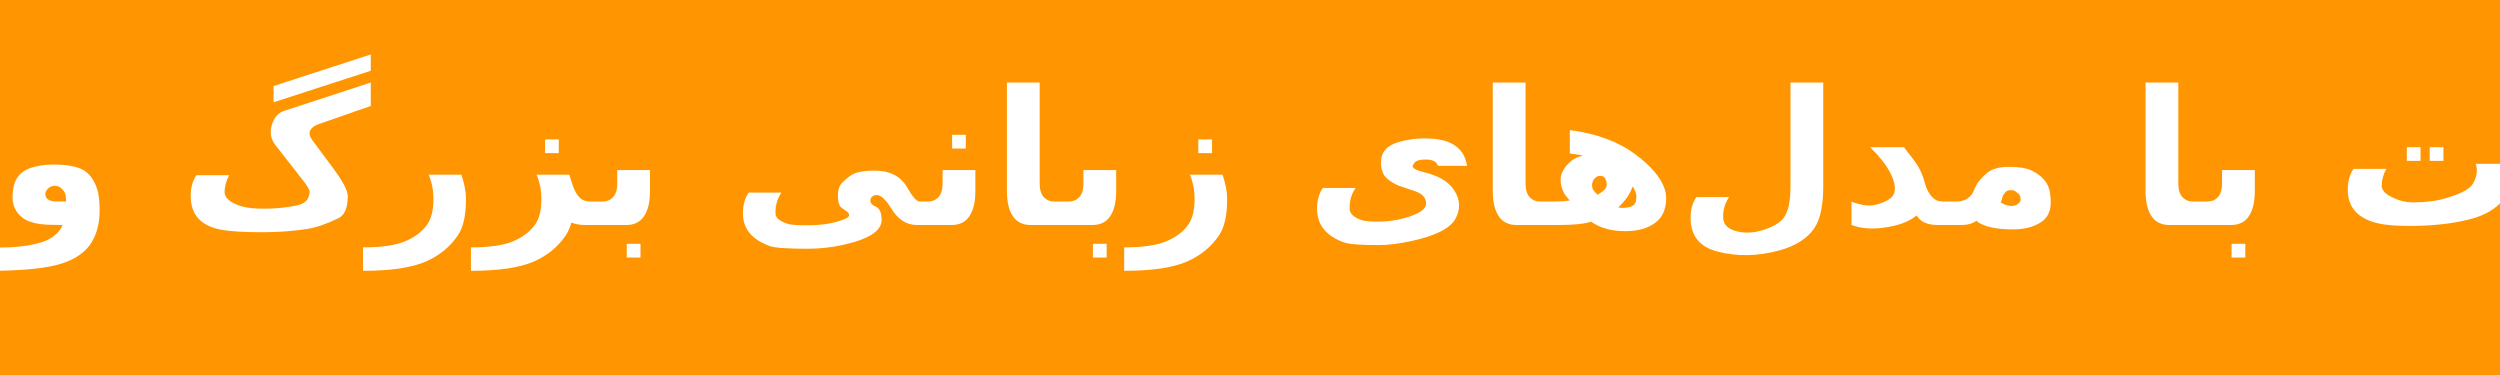
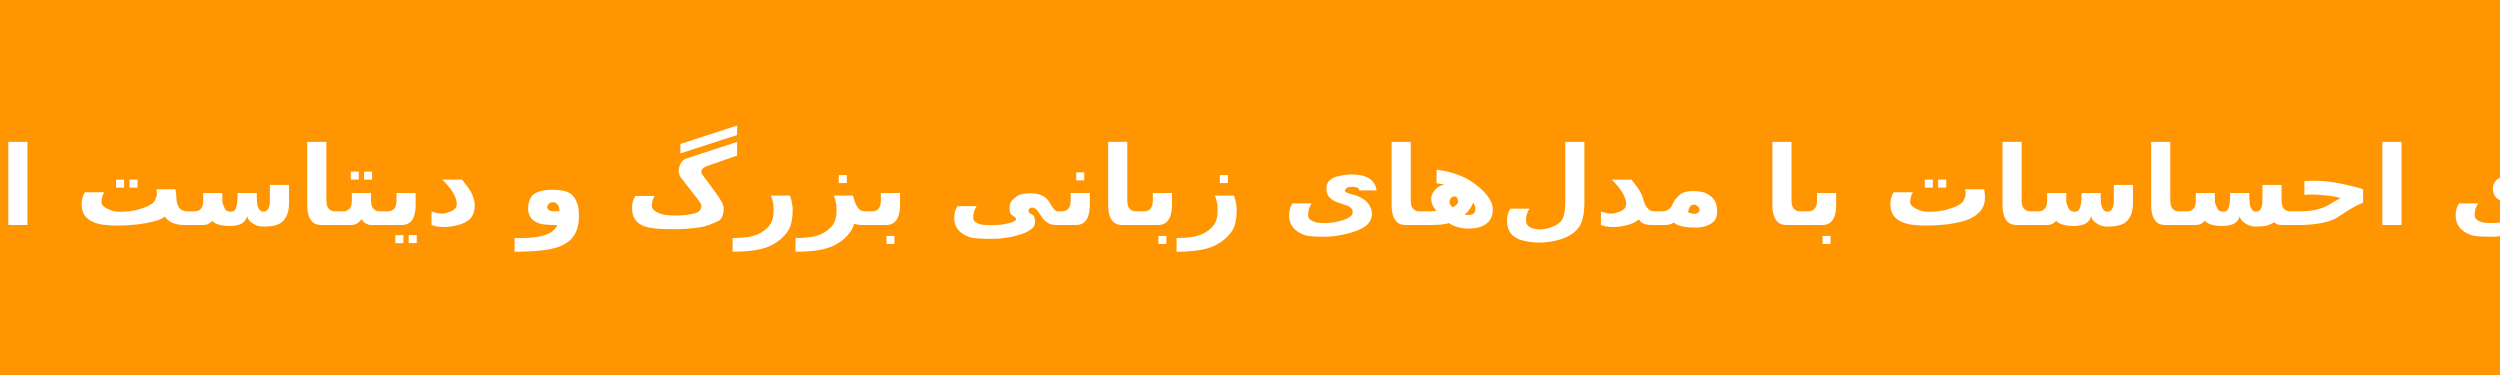
<svg xmlns="http://www.w3.org/2000/svg" width="800" height="120">
  <rect width="100%" height="100%" fill="#FF9500" />
-   <text x="50%" y="60%" font-family="Vazir, Tahoma, sans-serif" font-size="60" font-weight="bold" fill="white" text-anchor="middle" direction="rtl">
+   <text x="50%" y="60%" font-family="Vazir, Tahoma, sans-serif" font-size="35" font-weight="bold" fill="white" text-anchor="middle" direction="rtl">
    طبقه‌بندی احساسات با مدل‌های زبانی بزرگ و دیتاست احساسات
  </text>
</svg>
